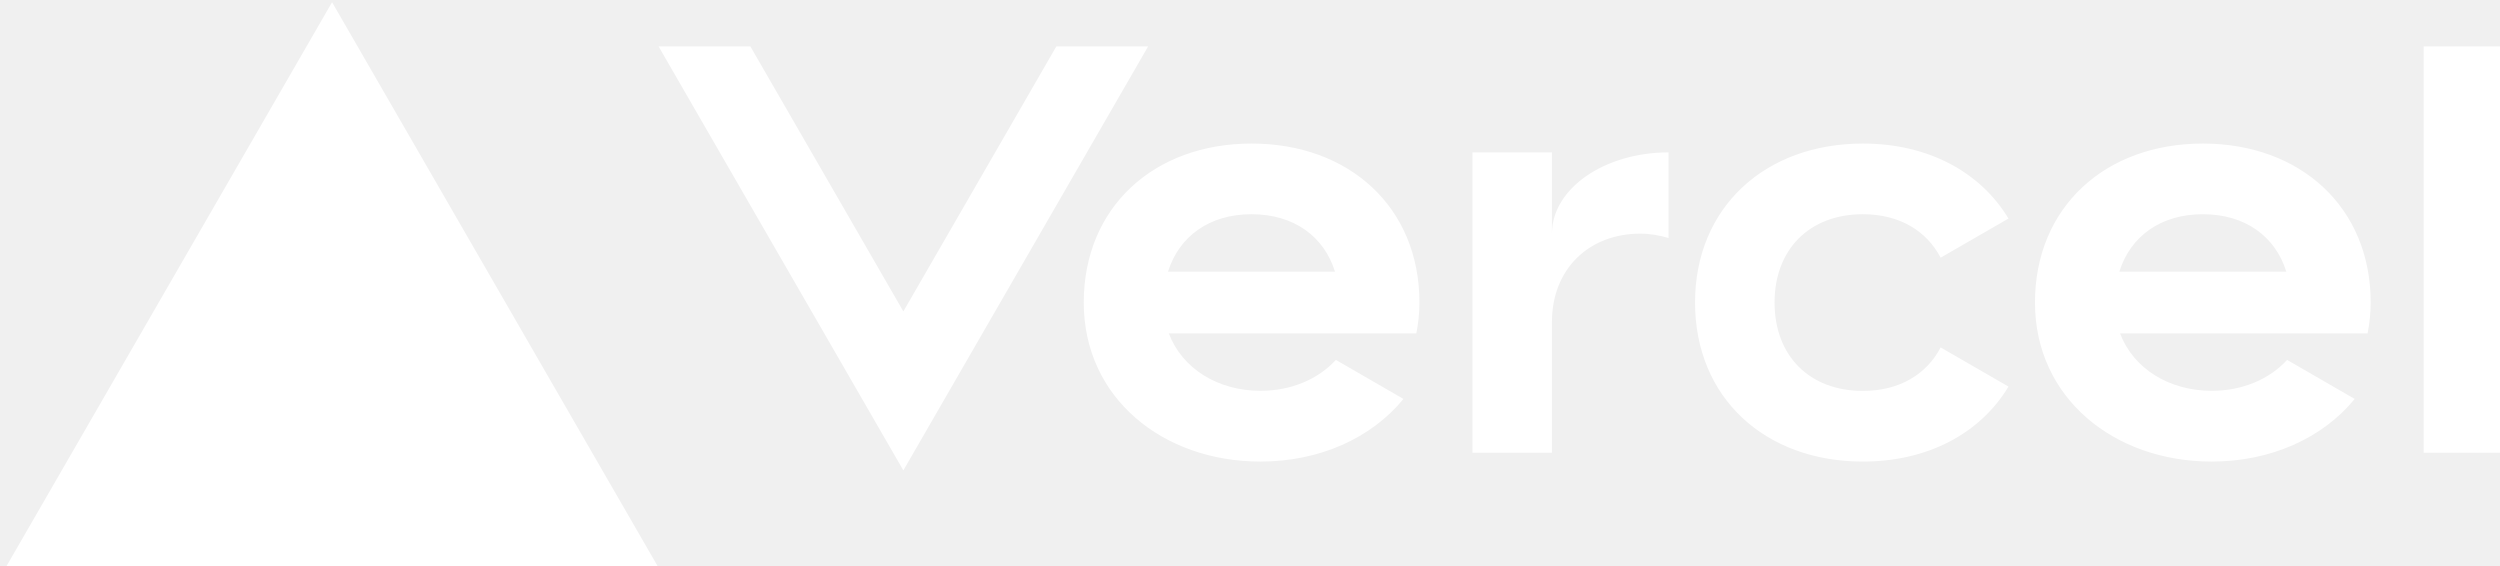
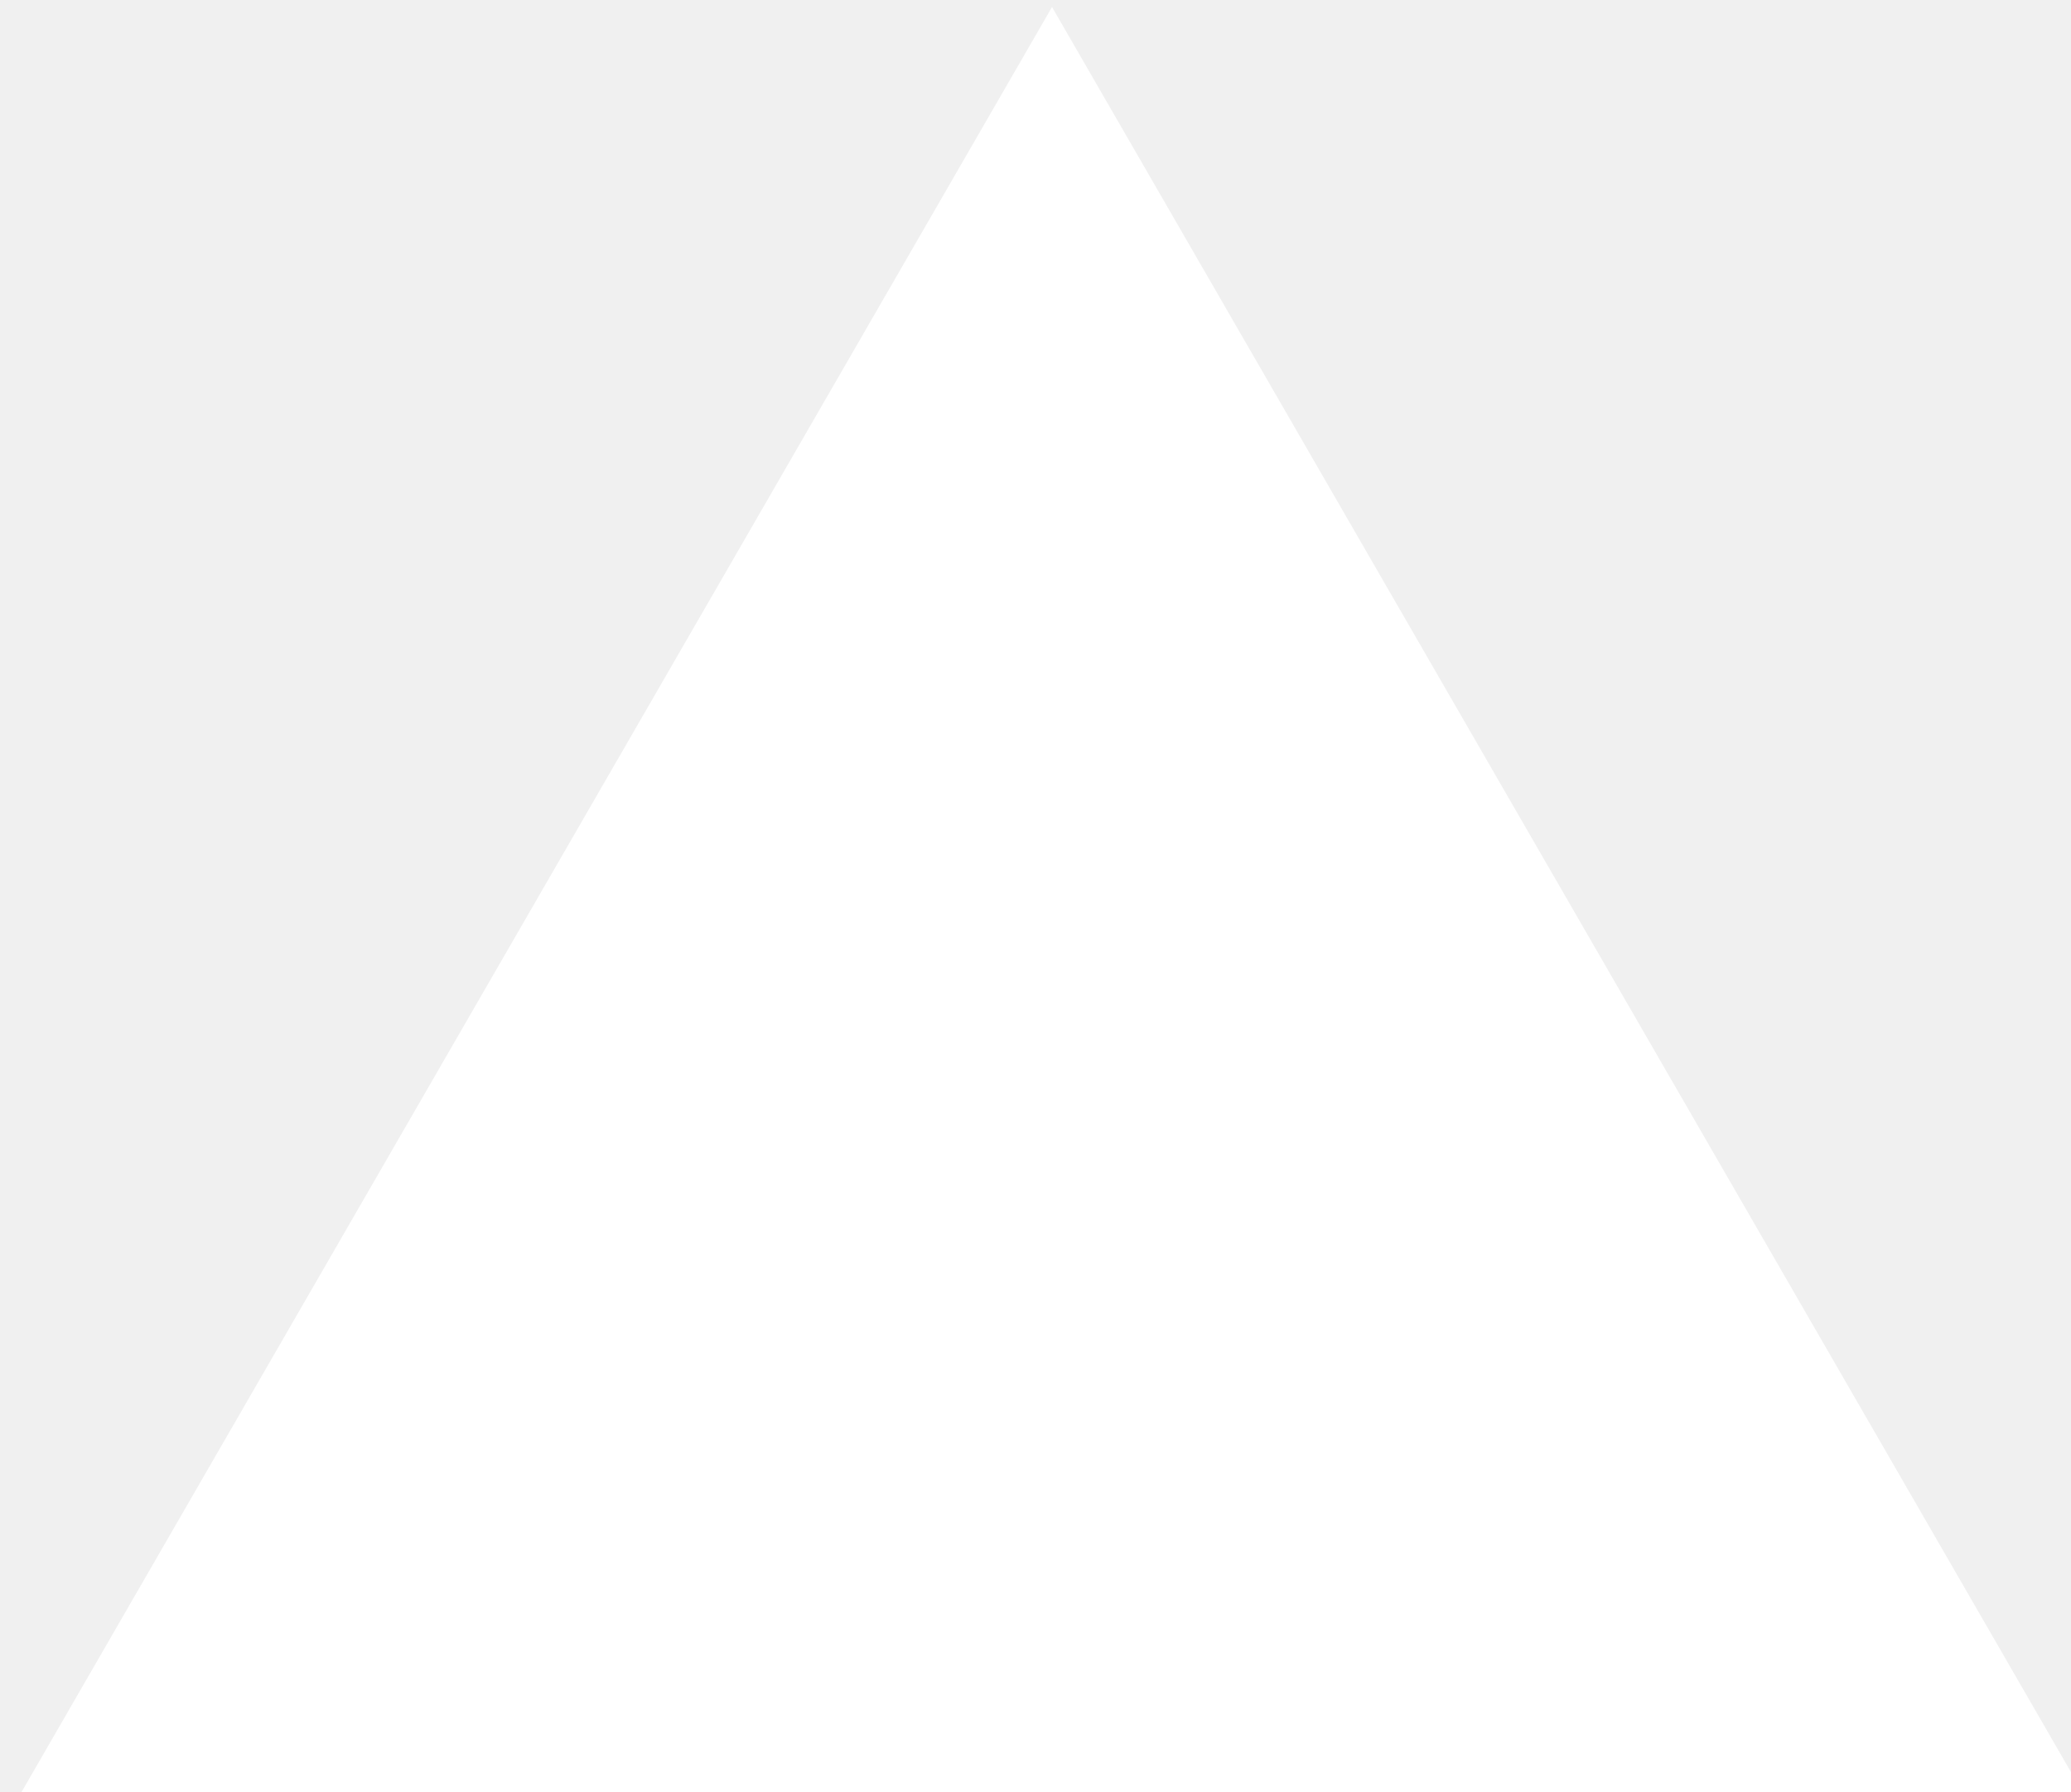
- <svg xmlns="http://www.w3.org/2000/svg" aria-label="Vercel logotype" height="64" role="img" viewBox="0 0 283 64" width="283">
-   <path d="M141.68 16.25c-11.04 0-19 7.2-19 18s8.96 18 20 18c6.67 0 12.55-2.64 16.19-7.09l-7.65-4.42c-2.02 2.21-5.09 3.5-8.54 3.5-4.79 0-8.86-2.5-10.37-6.5h28.02c.22-1.12.35-2.28.35-3.5 0-10.79-7.96-17.99-19-17.99zm-9.46 14.5c1.25-3.99 4.67-6.5 9.45-6.5 4.79 0 8.21 2.51 9.45 6.5h-18.9zm117.14-14.5c-11.04 0-19 7.2-19 18s8.96 18 20 18c6.67 0 12.55-2.64 16.19-7.09l-7.65-4.42c-2.02 2.21-5.09 3.5-8.54 3.5-4.79 0-8.86-2.5-10.37-6.5h28.02c.22-1.12.35-2.28.35-3.5 0-10.79-7.96-17.99-19-17.99zm-9.45 14.5c1.25-3.99 4.67-6.5 9.45-6.5 4.79 0 8.21 2.51 9.45 6.5h-18.9zm-39.03 3.5c0 6 3.92 10 10 10 4.12 0 7.21-1.87 8.8-4.92l7.68 4.43c-3.18 5.3-9.14 8.49-16.48 8.49-11.05 0-19-7.2-19-18s7.96-18 19-18c7.34 0 13.29 3.19 16.48 8.49l-7.68 4.43c-1.59-3.05-4.68-4.92-8.8-4.92-6.07 0-10 4-10 10zm82.48-29v46h-9v-46h9zM37.59.25l36.95 64H.64l36.95-64zm92.38 5l-27.71 48-27.71-48h10.39l17.32 30 17.32-30h10.39zm58.91 12v9.69c-1-.29-2.06-.49-3.2-.49-5.81 0-10 4-10 10v14.8h-9v-34h9v9.2c0-5.08 5.91-9.2 13.2-9.2z" fill="white" />
+ <svg xmlns="http://www.w3.org/2000/svg" aria-label="Vercel logomark" height="64" role="img" viewBox="0 0 74 64" style="width: auto; overflow: visible;">
+   <path d="M37.59 0.25L74.54 64.25H0.64L37.59 0.25Z" fill="white" />
</svg>
